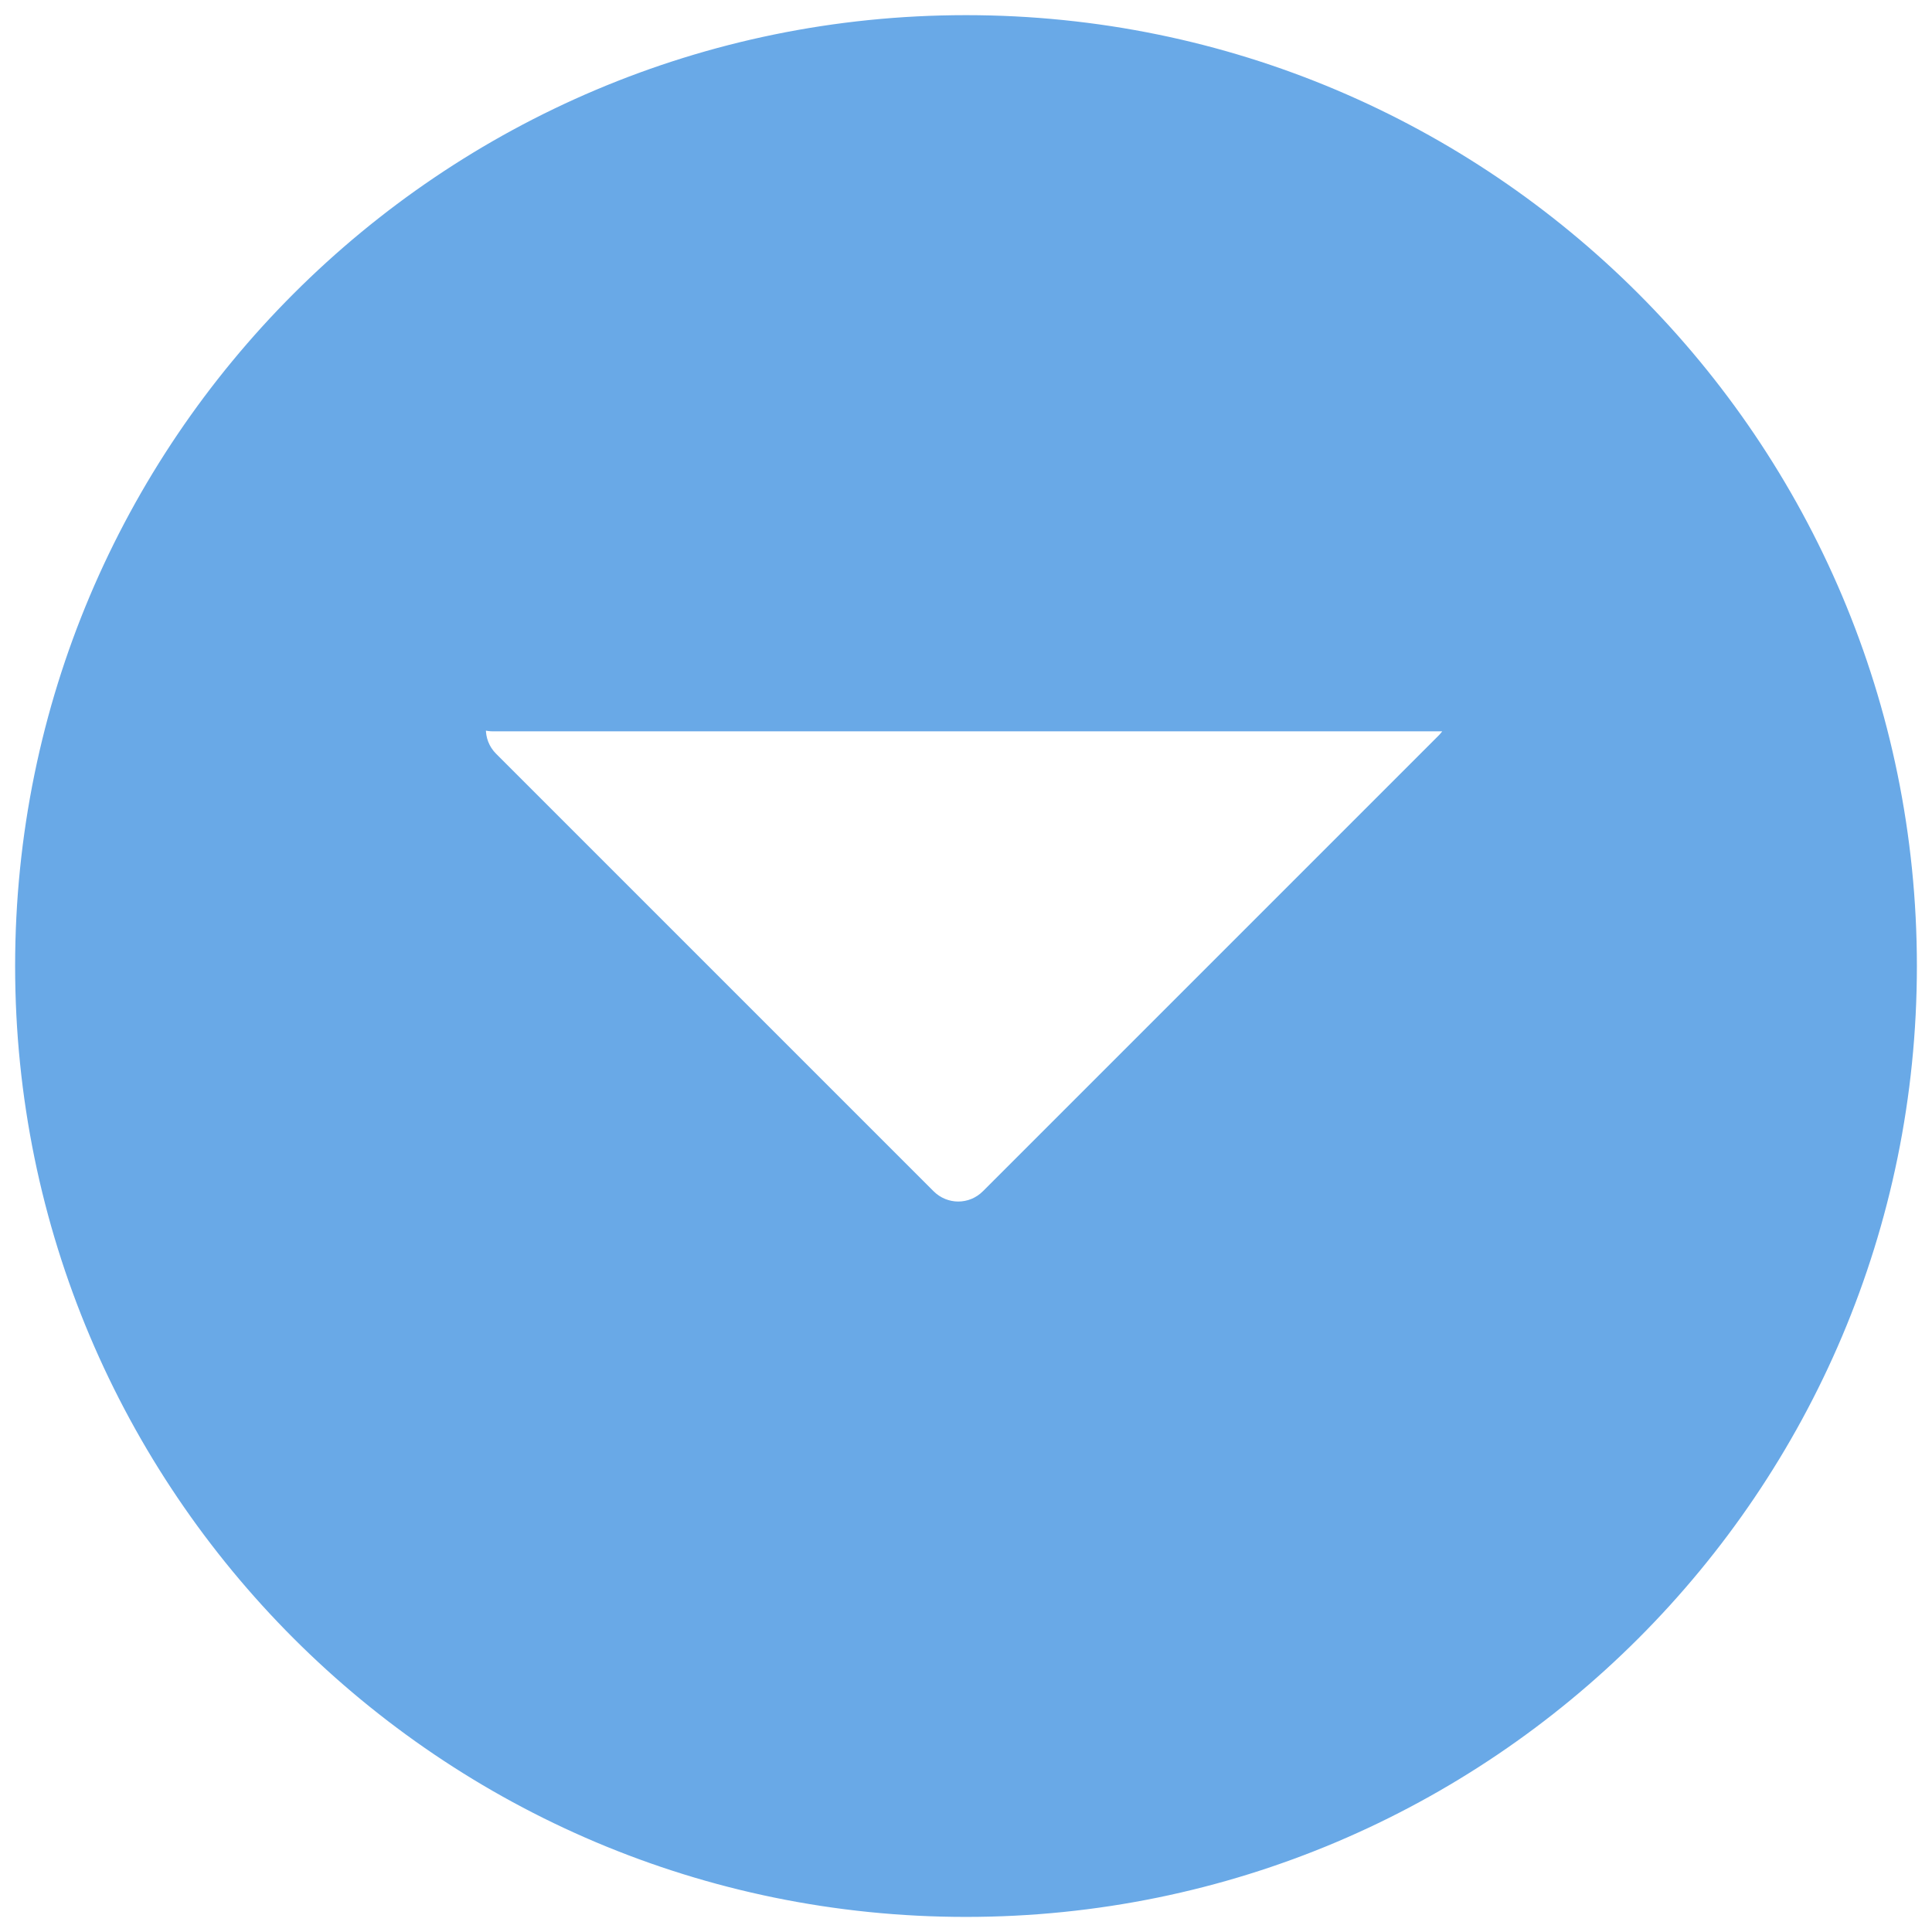
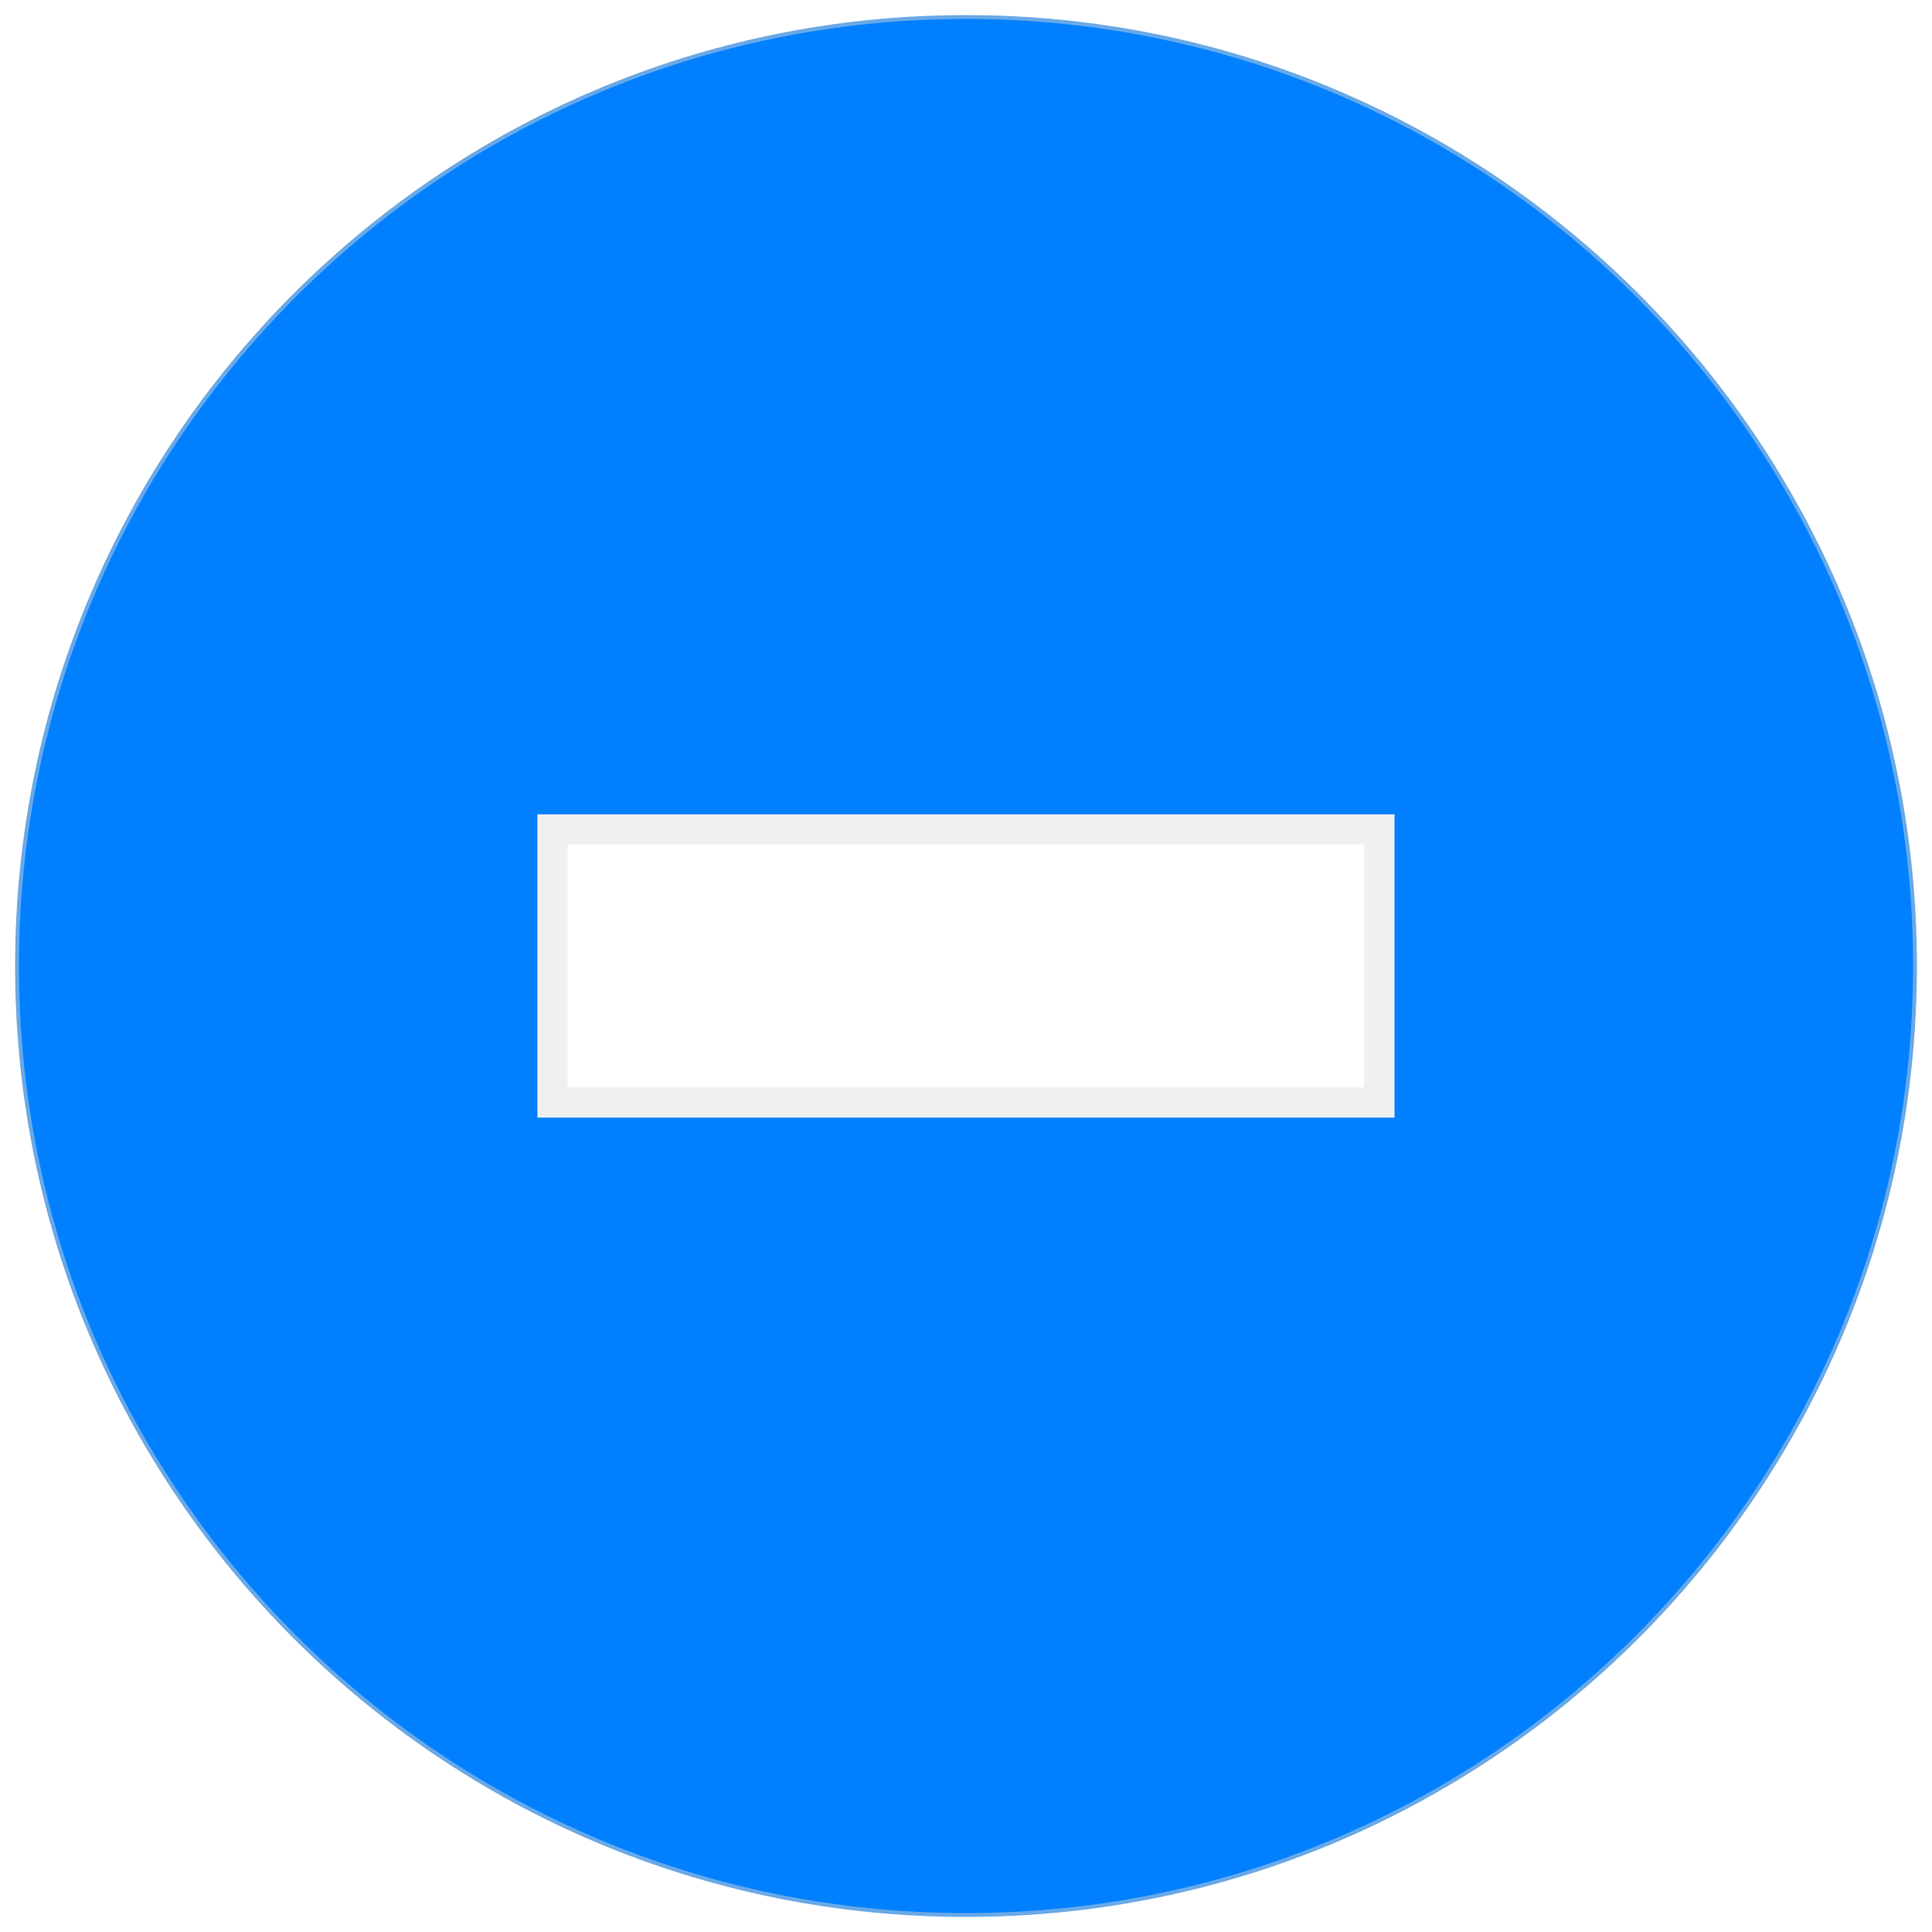
<svg xmlns="http://www.w3.org/2000/svg" width="64" height="64" viewBox="0 0 16.933 16.933" version="1.1" id="svg930">
  <defs id="defs924" />
  <g id="layer1" transform="translate(-57.81146,-222.2552)">
-     <path style="fill:#69a9e7;fill-opacity:0.997;fill-rule:nonzero;stroke:#69a9e7;stroke-width:0.034;stroke-linecap:square;stroke-linejoin:miter;stroke-miterlimit:4;stroke-dasharray:none;stroke-opacity:1" d="m 66.278,239.039 a 8.317,8.317 0 0 0 8.317,-8.317 8.317,8.317 0 0 0 -8.317,-8.317 8.317,8.317 0 0 0 -8.317,8.317 8.317,8.317 0 0 0 8.317,8.317 z m -0.068,-6.236 c -0.082,0 -0.165,-0.032 -0.228,-0.095 l -3.835,-3.835 c -0.065,-0.065 -0.096,-0.15 -0.094,-0.235 0.025,0.006 0.051,0.01 0.078,0.01 h 8.353 c -0.013,0.021 -0.029,0.042 -0.047,0.061 l -3.999,3.999 c -0.063,0.063 -0.145,0.095 -0.228,0.095 z" id="path1475" />
+     <path style="fill:#0080ff;fill-opacity:0.997;fill-rule:nonzero;stroke:#69a9e7;stroke-width:0.128;stroke-linecap:square;stroke-linejoin:miter;stroke-miterlimit:4;stroke-dasharray:none;stroke-opacity:1" d="M 32,0.564 C 14.638,0.564 0.564,14.638 0.564,32 0.564,49.362 14.638,63.436 32,63.436 49.362,63.436 63.436,49.362 63.436,32 63.436,14.638 49.362,0.564 32,0.564 Z M 18.305,27.477 h 27.391 v 9.047 H 18.305 Z" transform="matrix(0.2645833,0,0,0.2645833,57.81146,222.2552)" id="path1475" />
+     <g aria-label="-" style="font-style:normal;font-variant:normal;font-weight:normal;font-stretch:normal;font-size:22.578px;line-height:1.25;font-family:'Core Sans D 55 Bold';-inkscape-font-specification:'Core Sans D 55 Bold, Normal';font-variant-ligatures:normal;font-variant-caps:normal;font-variant-numeric:normal;text-align:start;letter-spacing:0px;word-spacing:0px;writing-mode:lr-tb;text-anchor:start;fill:none;fill-opacity:1;stroke:#f0f0f0;stroke-width:0.265;stroke-opacity:1" id="text827">
+       <path d="m 62.654,231.918 h 7.247 v -2.393 h -7.247 z" style="fill:none;stroke:#f0f0f0;stroke-width:0.265;stroke-opacity:1" id="path815" />
+     </g>
  </g>
</svg>
